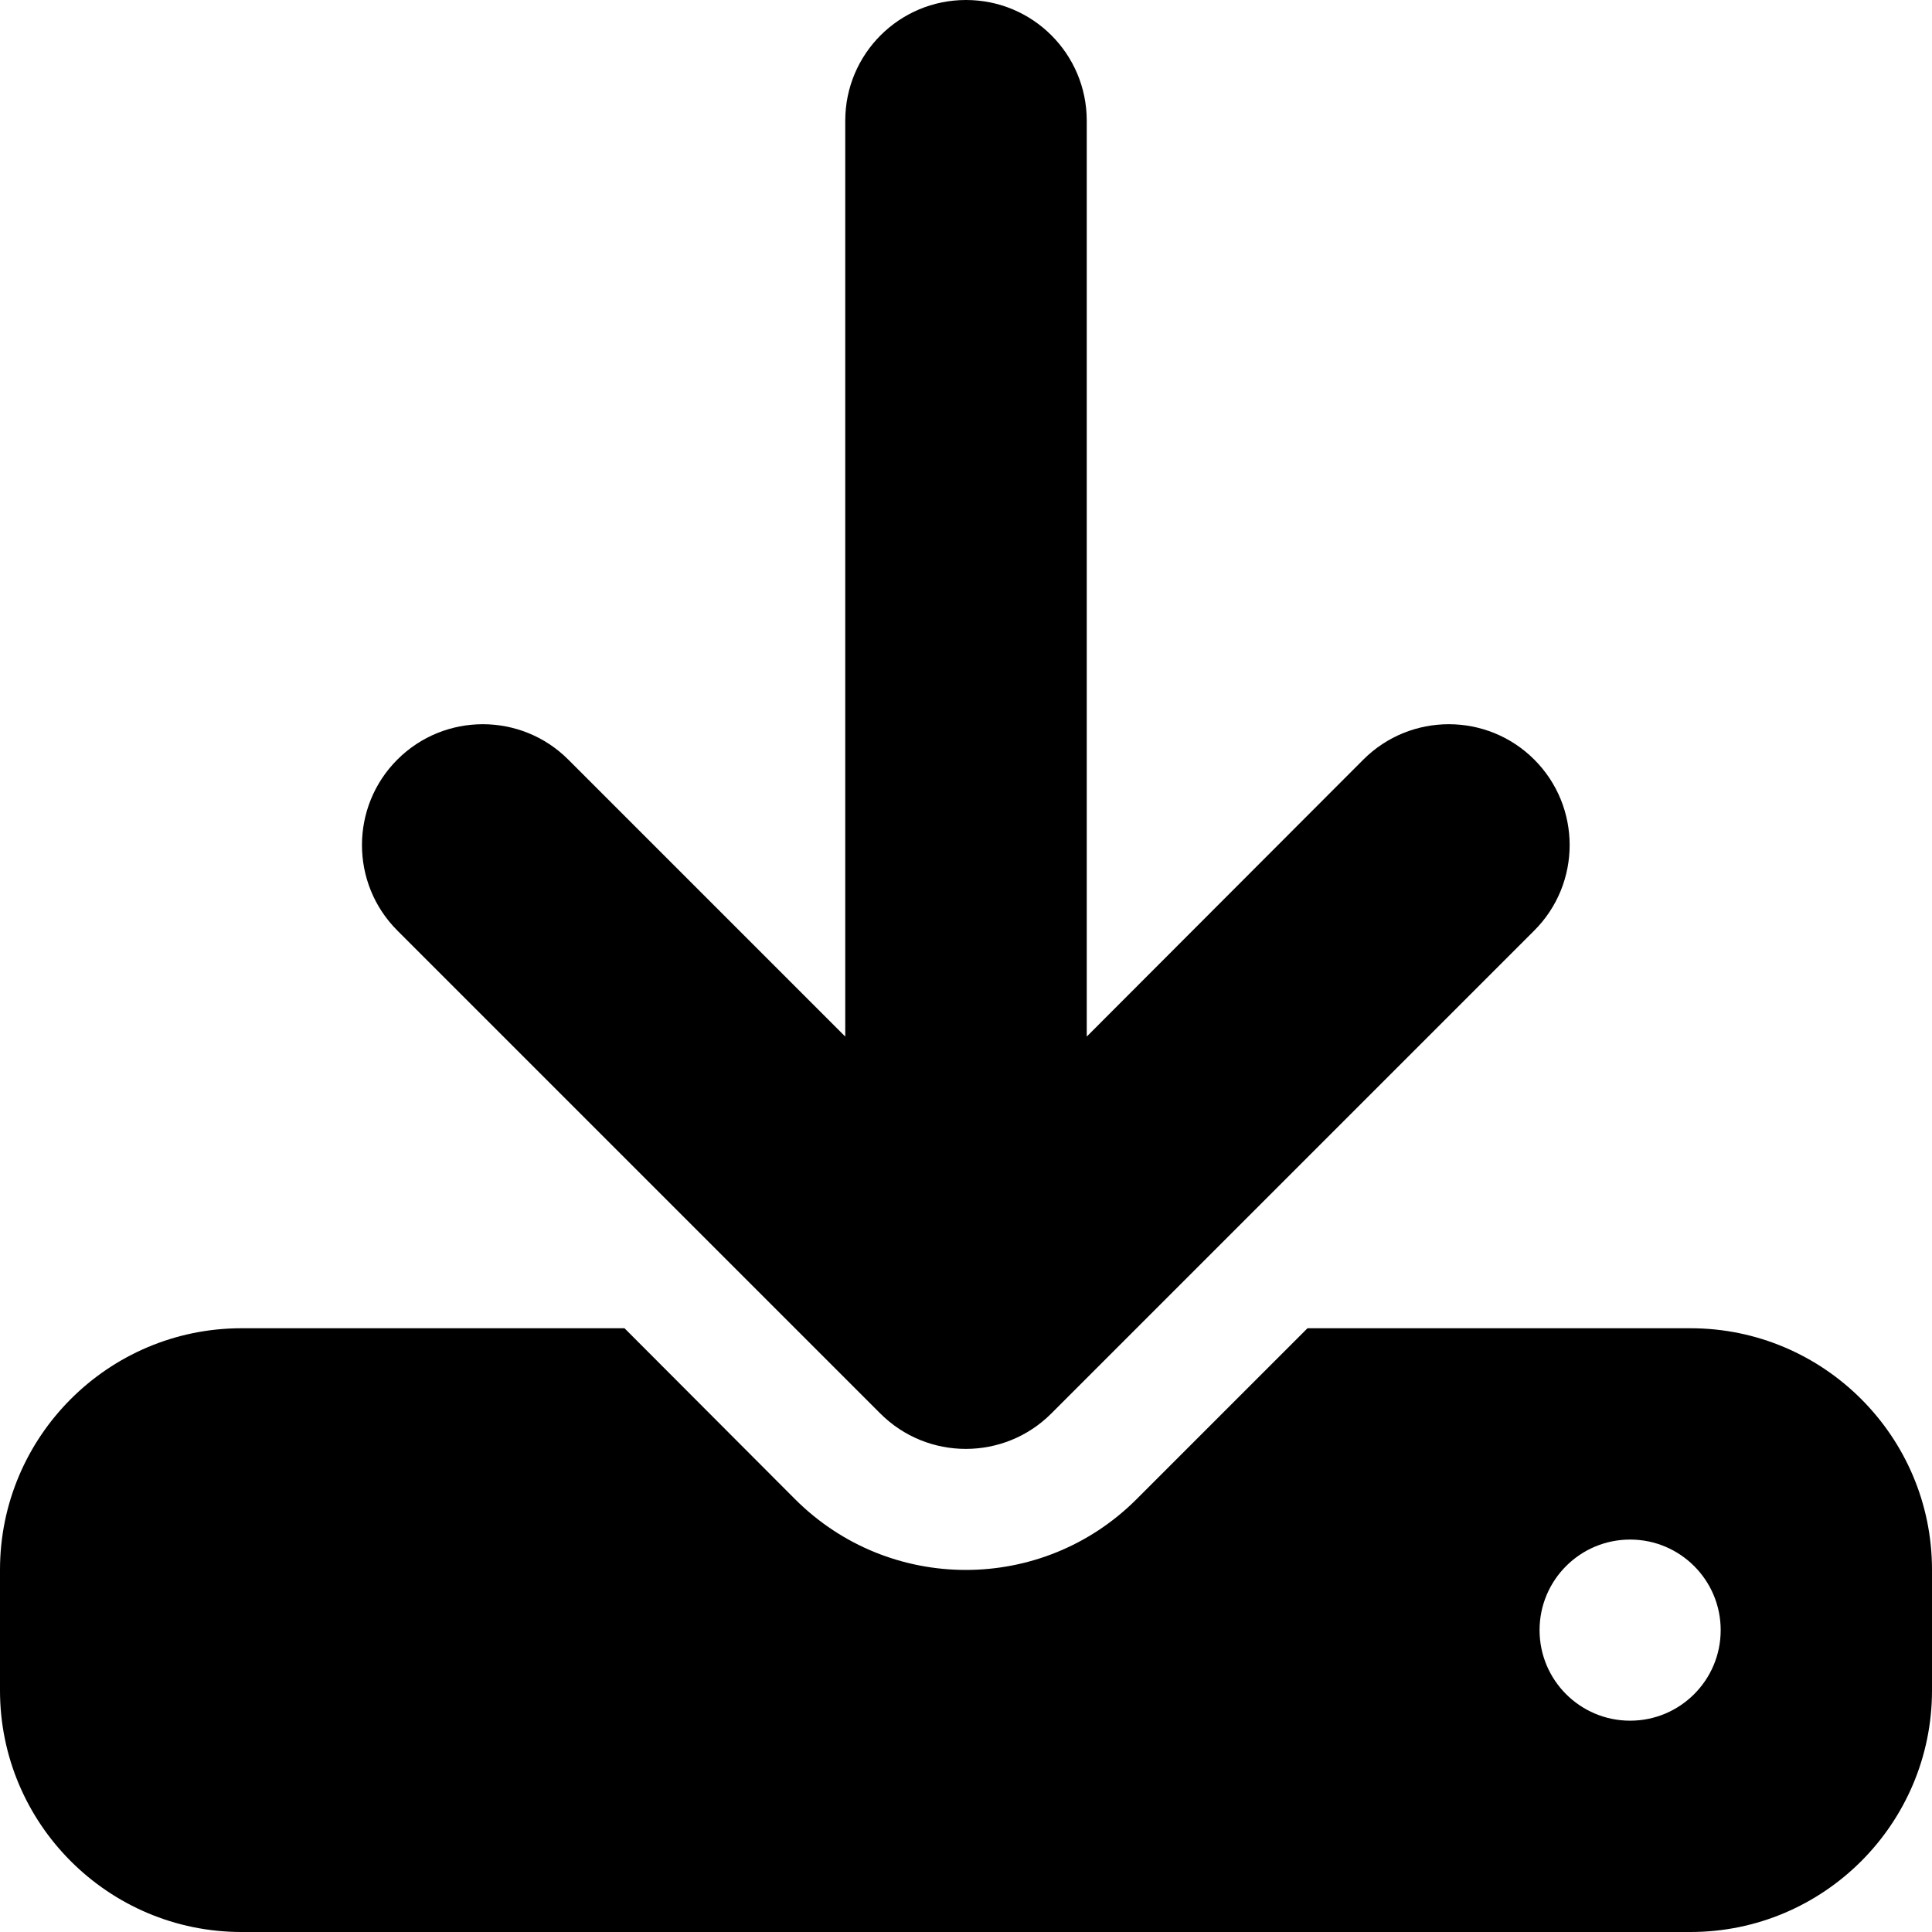
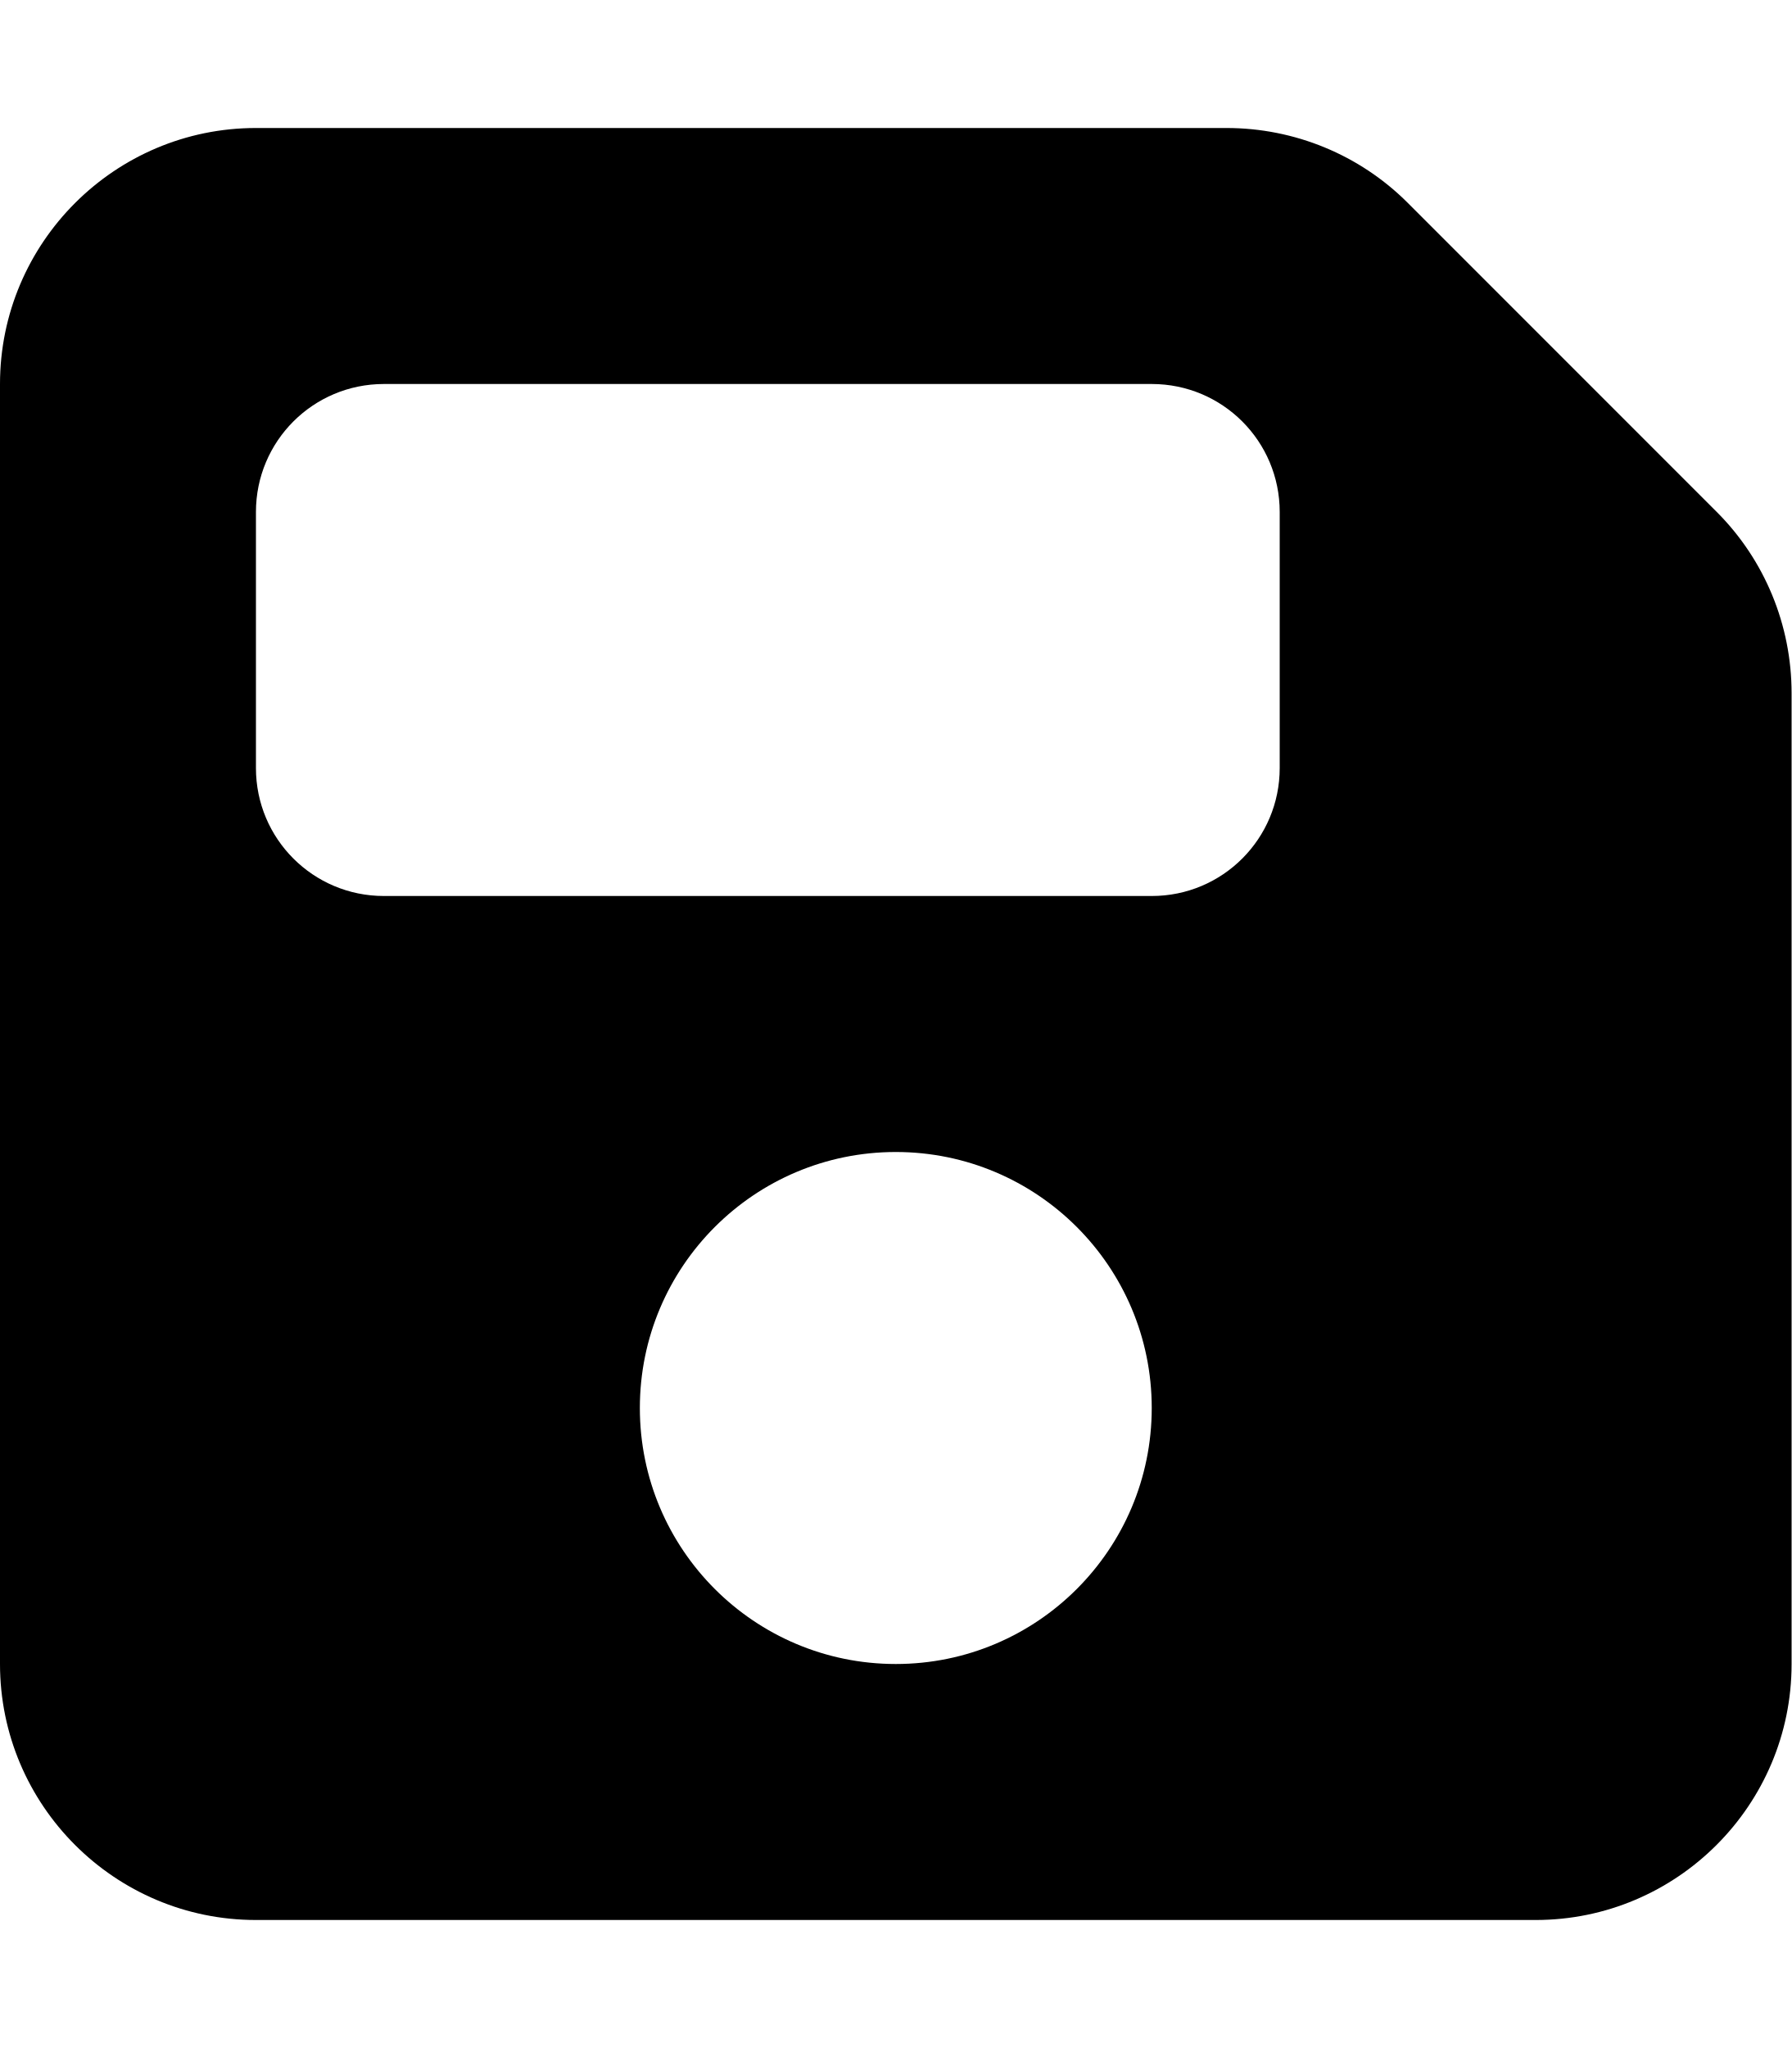
- <svg xmlns="http://www.w3.org/2000/svg" viewBox="0 0 512 512">
-   <path d="M288 32c0-17.7-14.3-32-32-32s-32 14.3-32 32V274.7l-73.4-73.4c-12.5-12.5-32.8-12.5-45.3 0s-12.5 32.8 0 45.3l128 128c12.5 12.5 32.8 12.5 45.3 0l128-128c12.5-12.5 12.5-32.8 0-45.3s-32.8-12.5-45.3 0L288 274.7V32zM64 352c-35.3 0-64 28.7-64 64v32c0 35.3 28.7 64 64 64H448c35.3 0 64-28.7 64-64V416c0-35.3-28.7-64-64-64H346.5l-45.3 45.3c-25 25-65.5 25-90.5 0L165.5 352H64zm368 56a24 24 0 1 1 0 48 24 24 0 1 1 0-48z" />
+ <svg xmlns="http://www.w3.org/2000/svg" viewBox="0 0 448 512">
+   <path d="M64 32C28.7 32 0 60.7 0 96V416c0 35.3 28.7 64 64 64H384c35.3 0 64-28.7 64-64V173.3c0-17-6.7-33.3-18.7-45.3L352 50.7C340 38.7 323.7 32 306.7 32H64zm0 96c0-17.7 14.3-32 32-32H288c17.7 0 32 14.3 32 32v64c0 17.7-14.3 32-32 32H96c-17.7 0-32-14.3-32-32V128zM224 288a64 64 0 1 1 0 128 64 64 0 1 1 0-128z" />
</svg>
